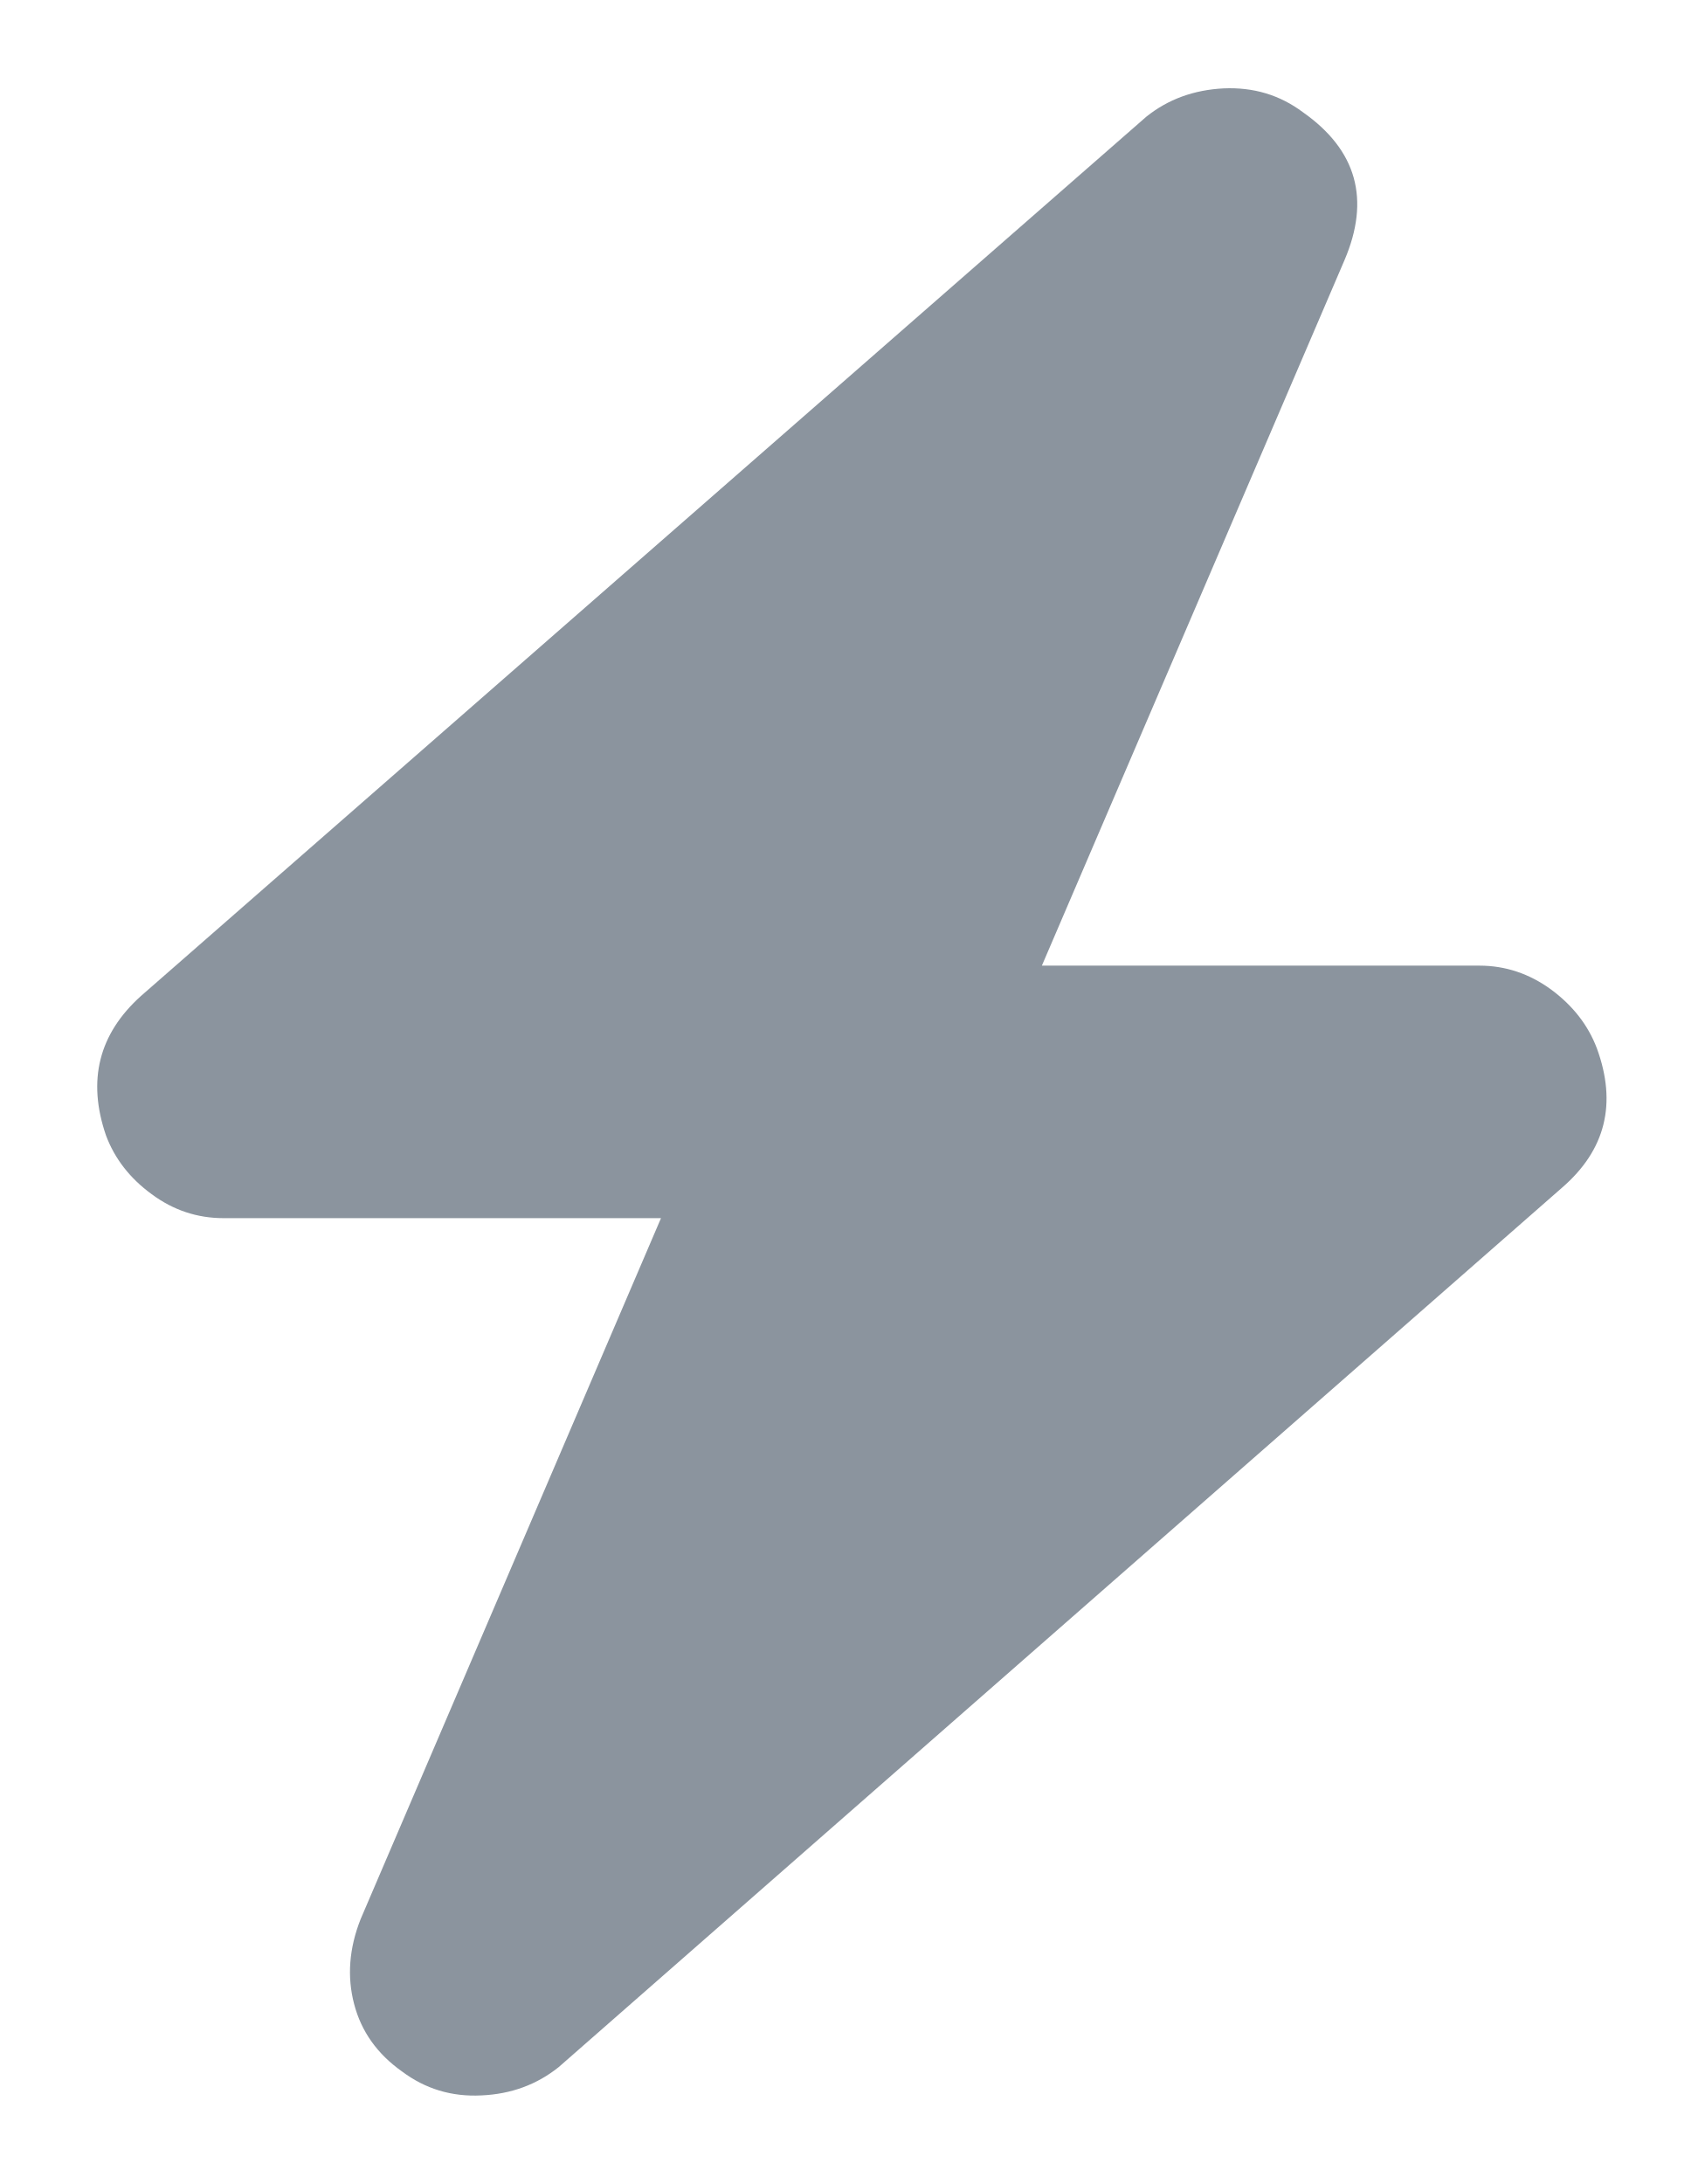
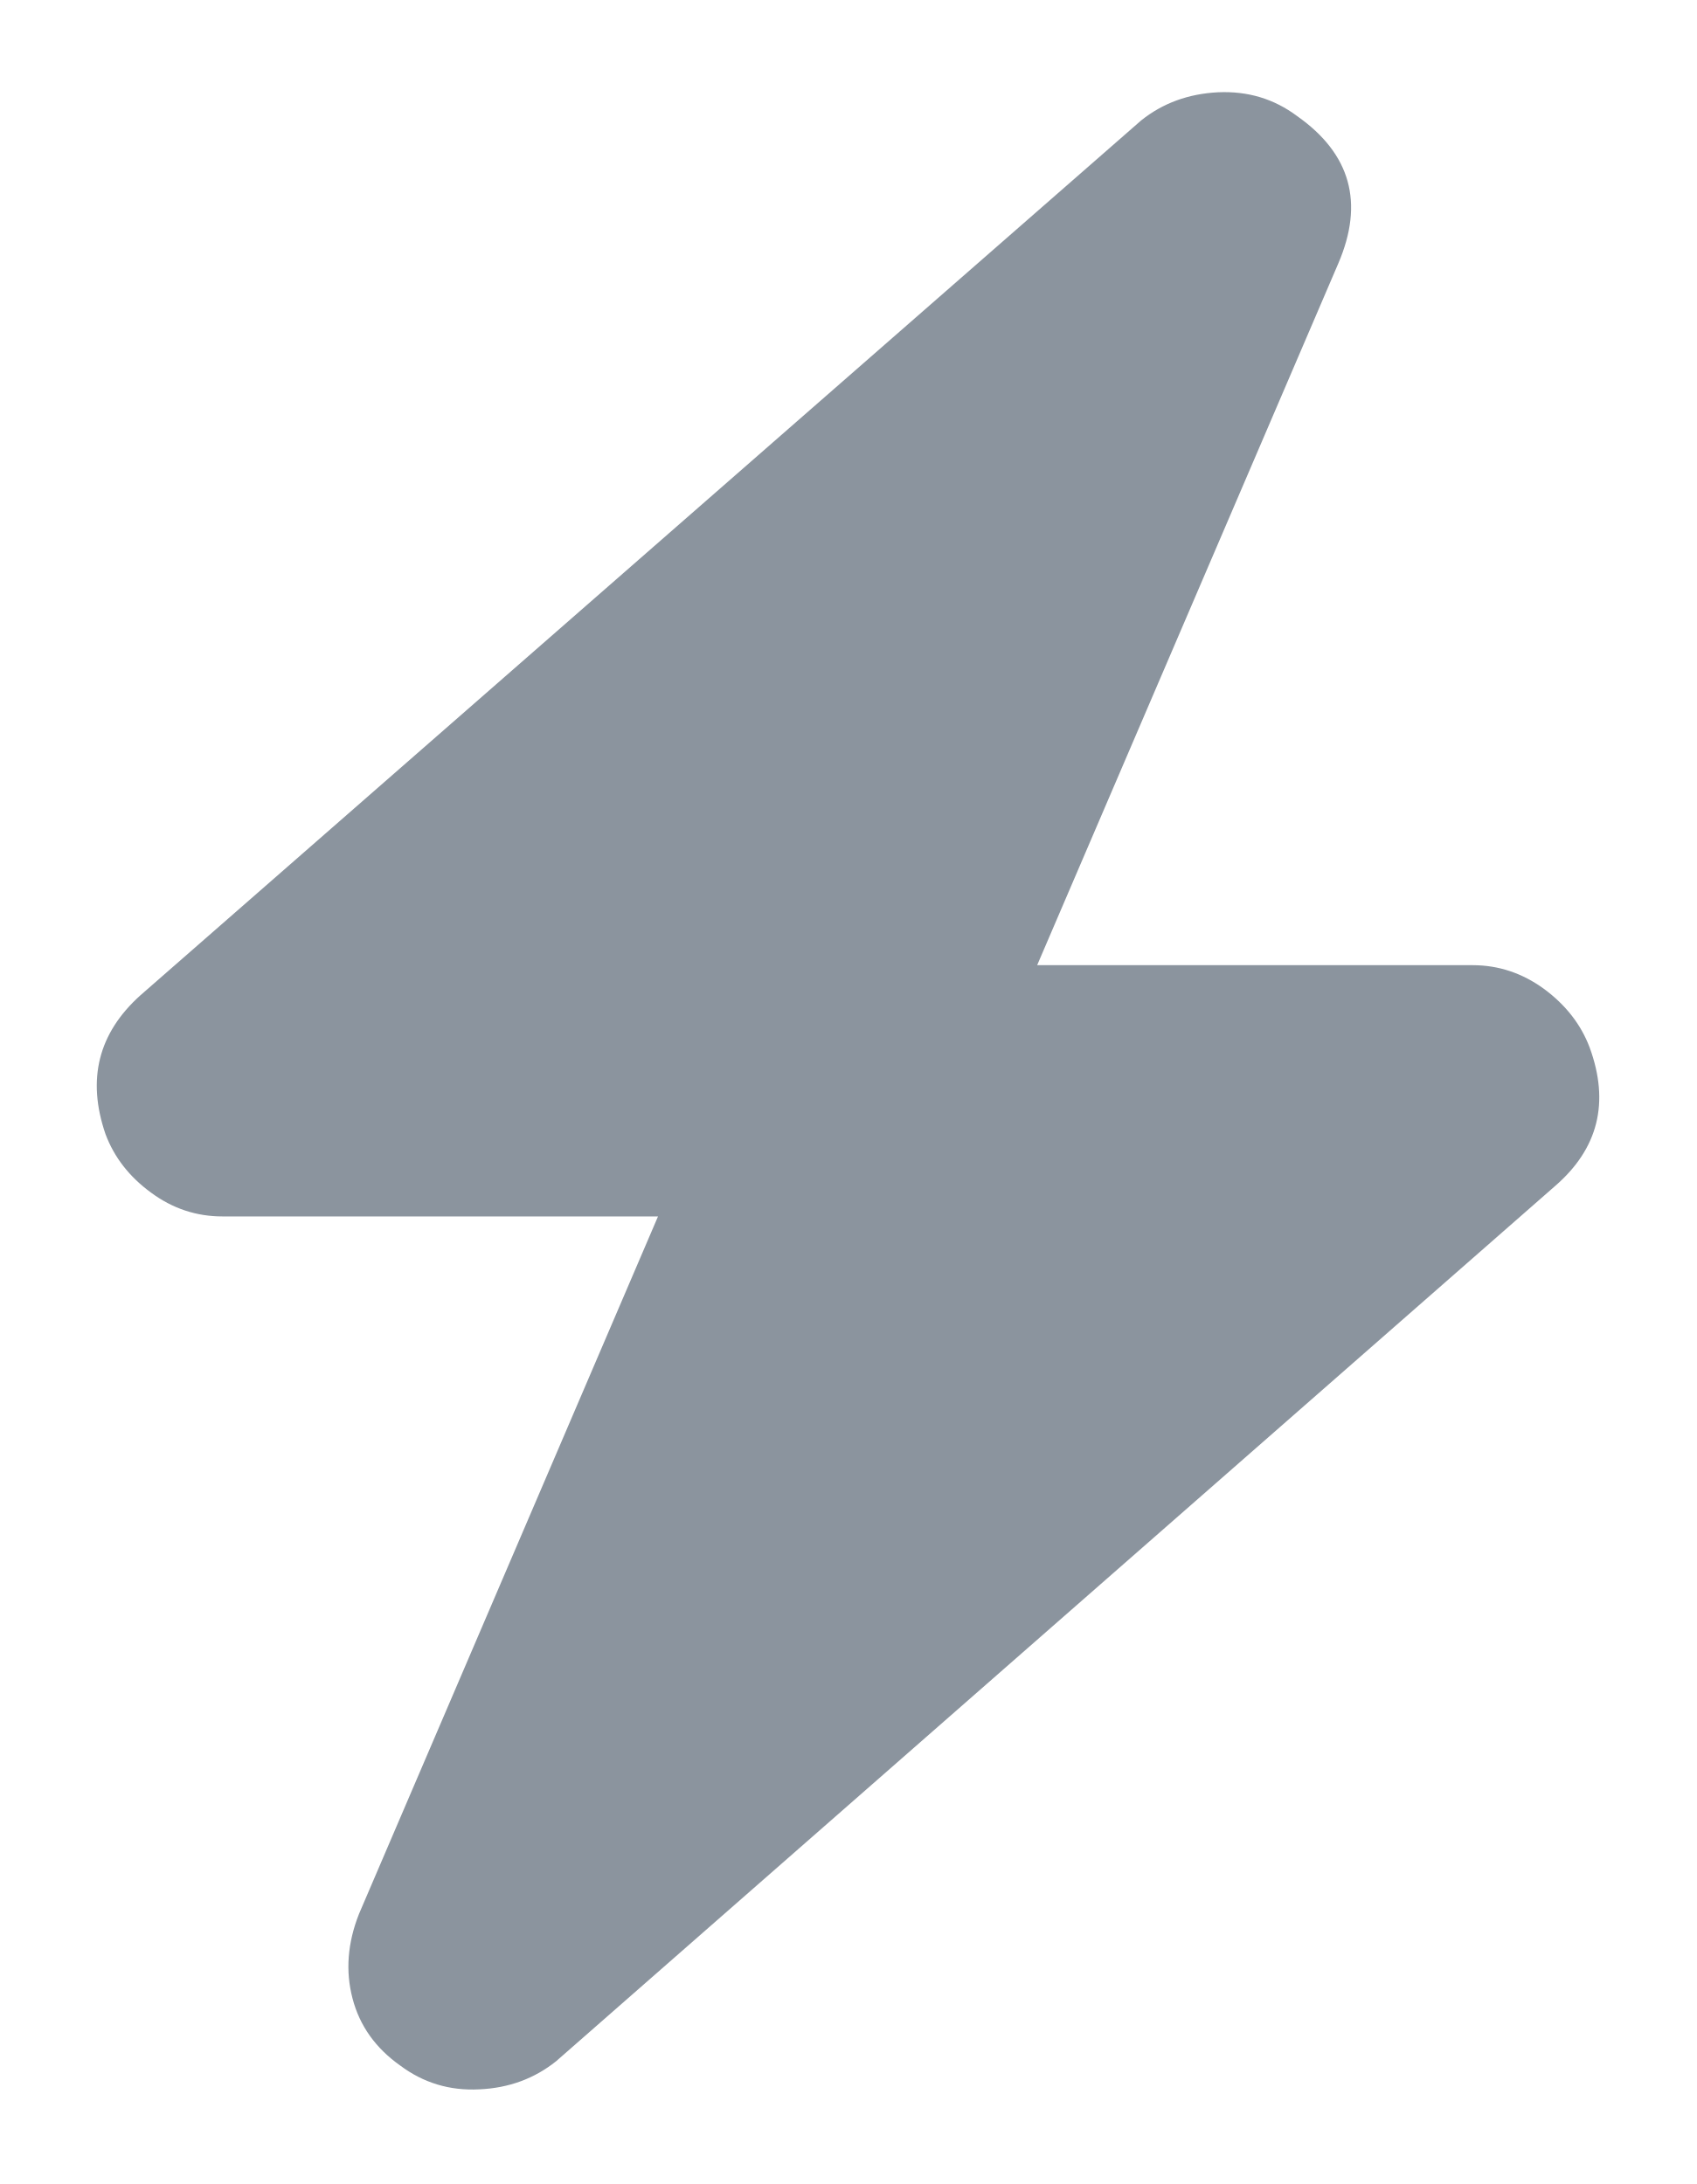
- <svg xmlns="http://www.w3.org/2000/svg" viewBox="-4.37 15.84 78.3 100.33" height="20" role="img" aria-label="bolt">
+ <svg xmlns="http://www.w3.org/2000/svg" viewBox="-4.37 15.64 78.3 100.83" height="20" role="img" aria-label="bolt">
  <path fill="#8b949e" fill-rule="evenodd" d="M57.4 27.8L43.5 60.2L63.6 60.2C64.8 60.2 65.9 60.57 66.9 61.3C67.9 62.04 68.6 62.94 69 64C69.93 66.54 69.4 68.67 67.4 70.4L21.3 110.8C20.3 111.6 19.12 112.04 17.75 112.1C16.38 112.17 15.17 111.8 14.1 111C12.97 110.2 12.23 109.17 11.9 107.9C11.57 106.64 11.67 105.34 12.2 104L26 71.8L5.9 71.8C4.7 71.8 3.6 71.44 2.6 70.7C1.6 69.97 0.9 69.07 0.5 68C-0.37 65.47 0.17 63.34 2.1 61.6L48.3 21.2C49.3 20.4 50.48 19.97 51.85 19.9C53.22 19.84 54.43 20.2 55.5 21C57.97 22.74 58.6 25 57.4 27.8Z" />
</svg>
